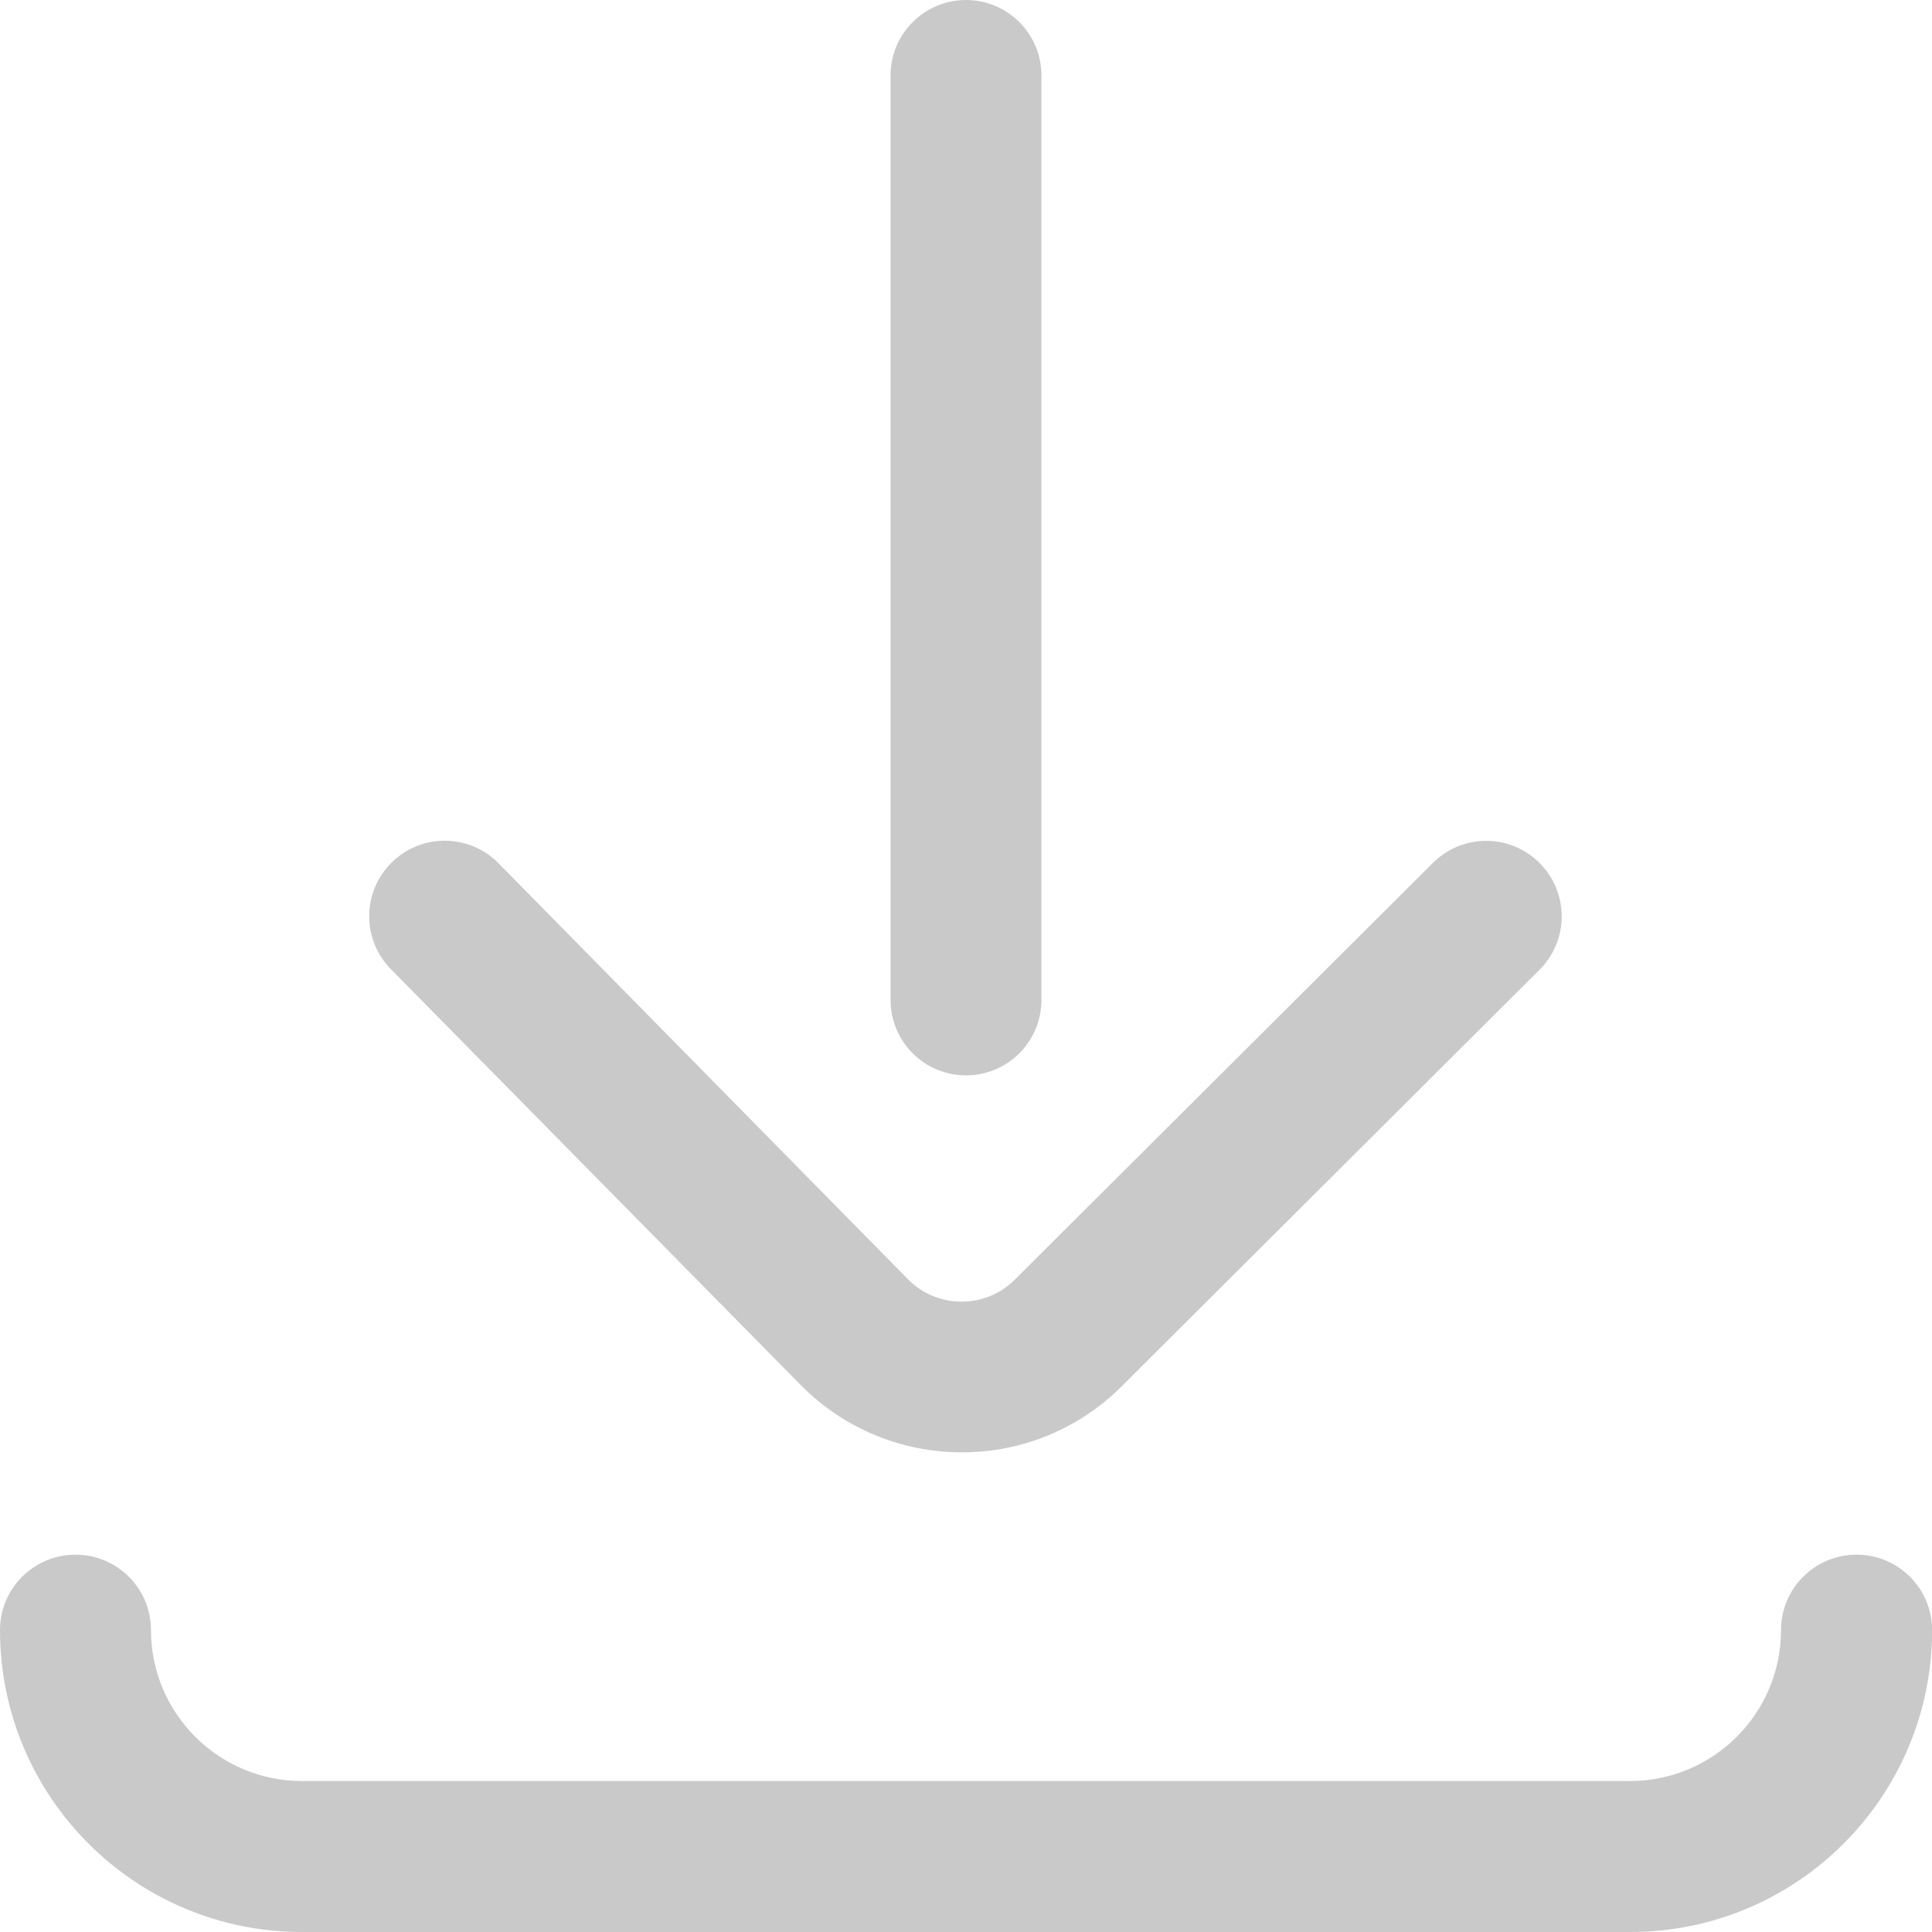
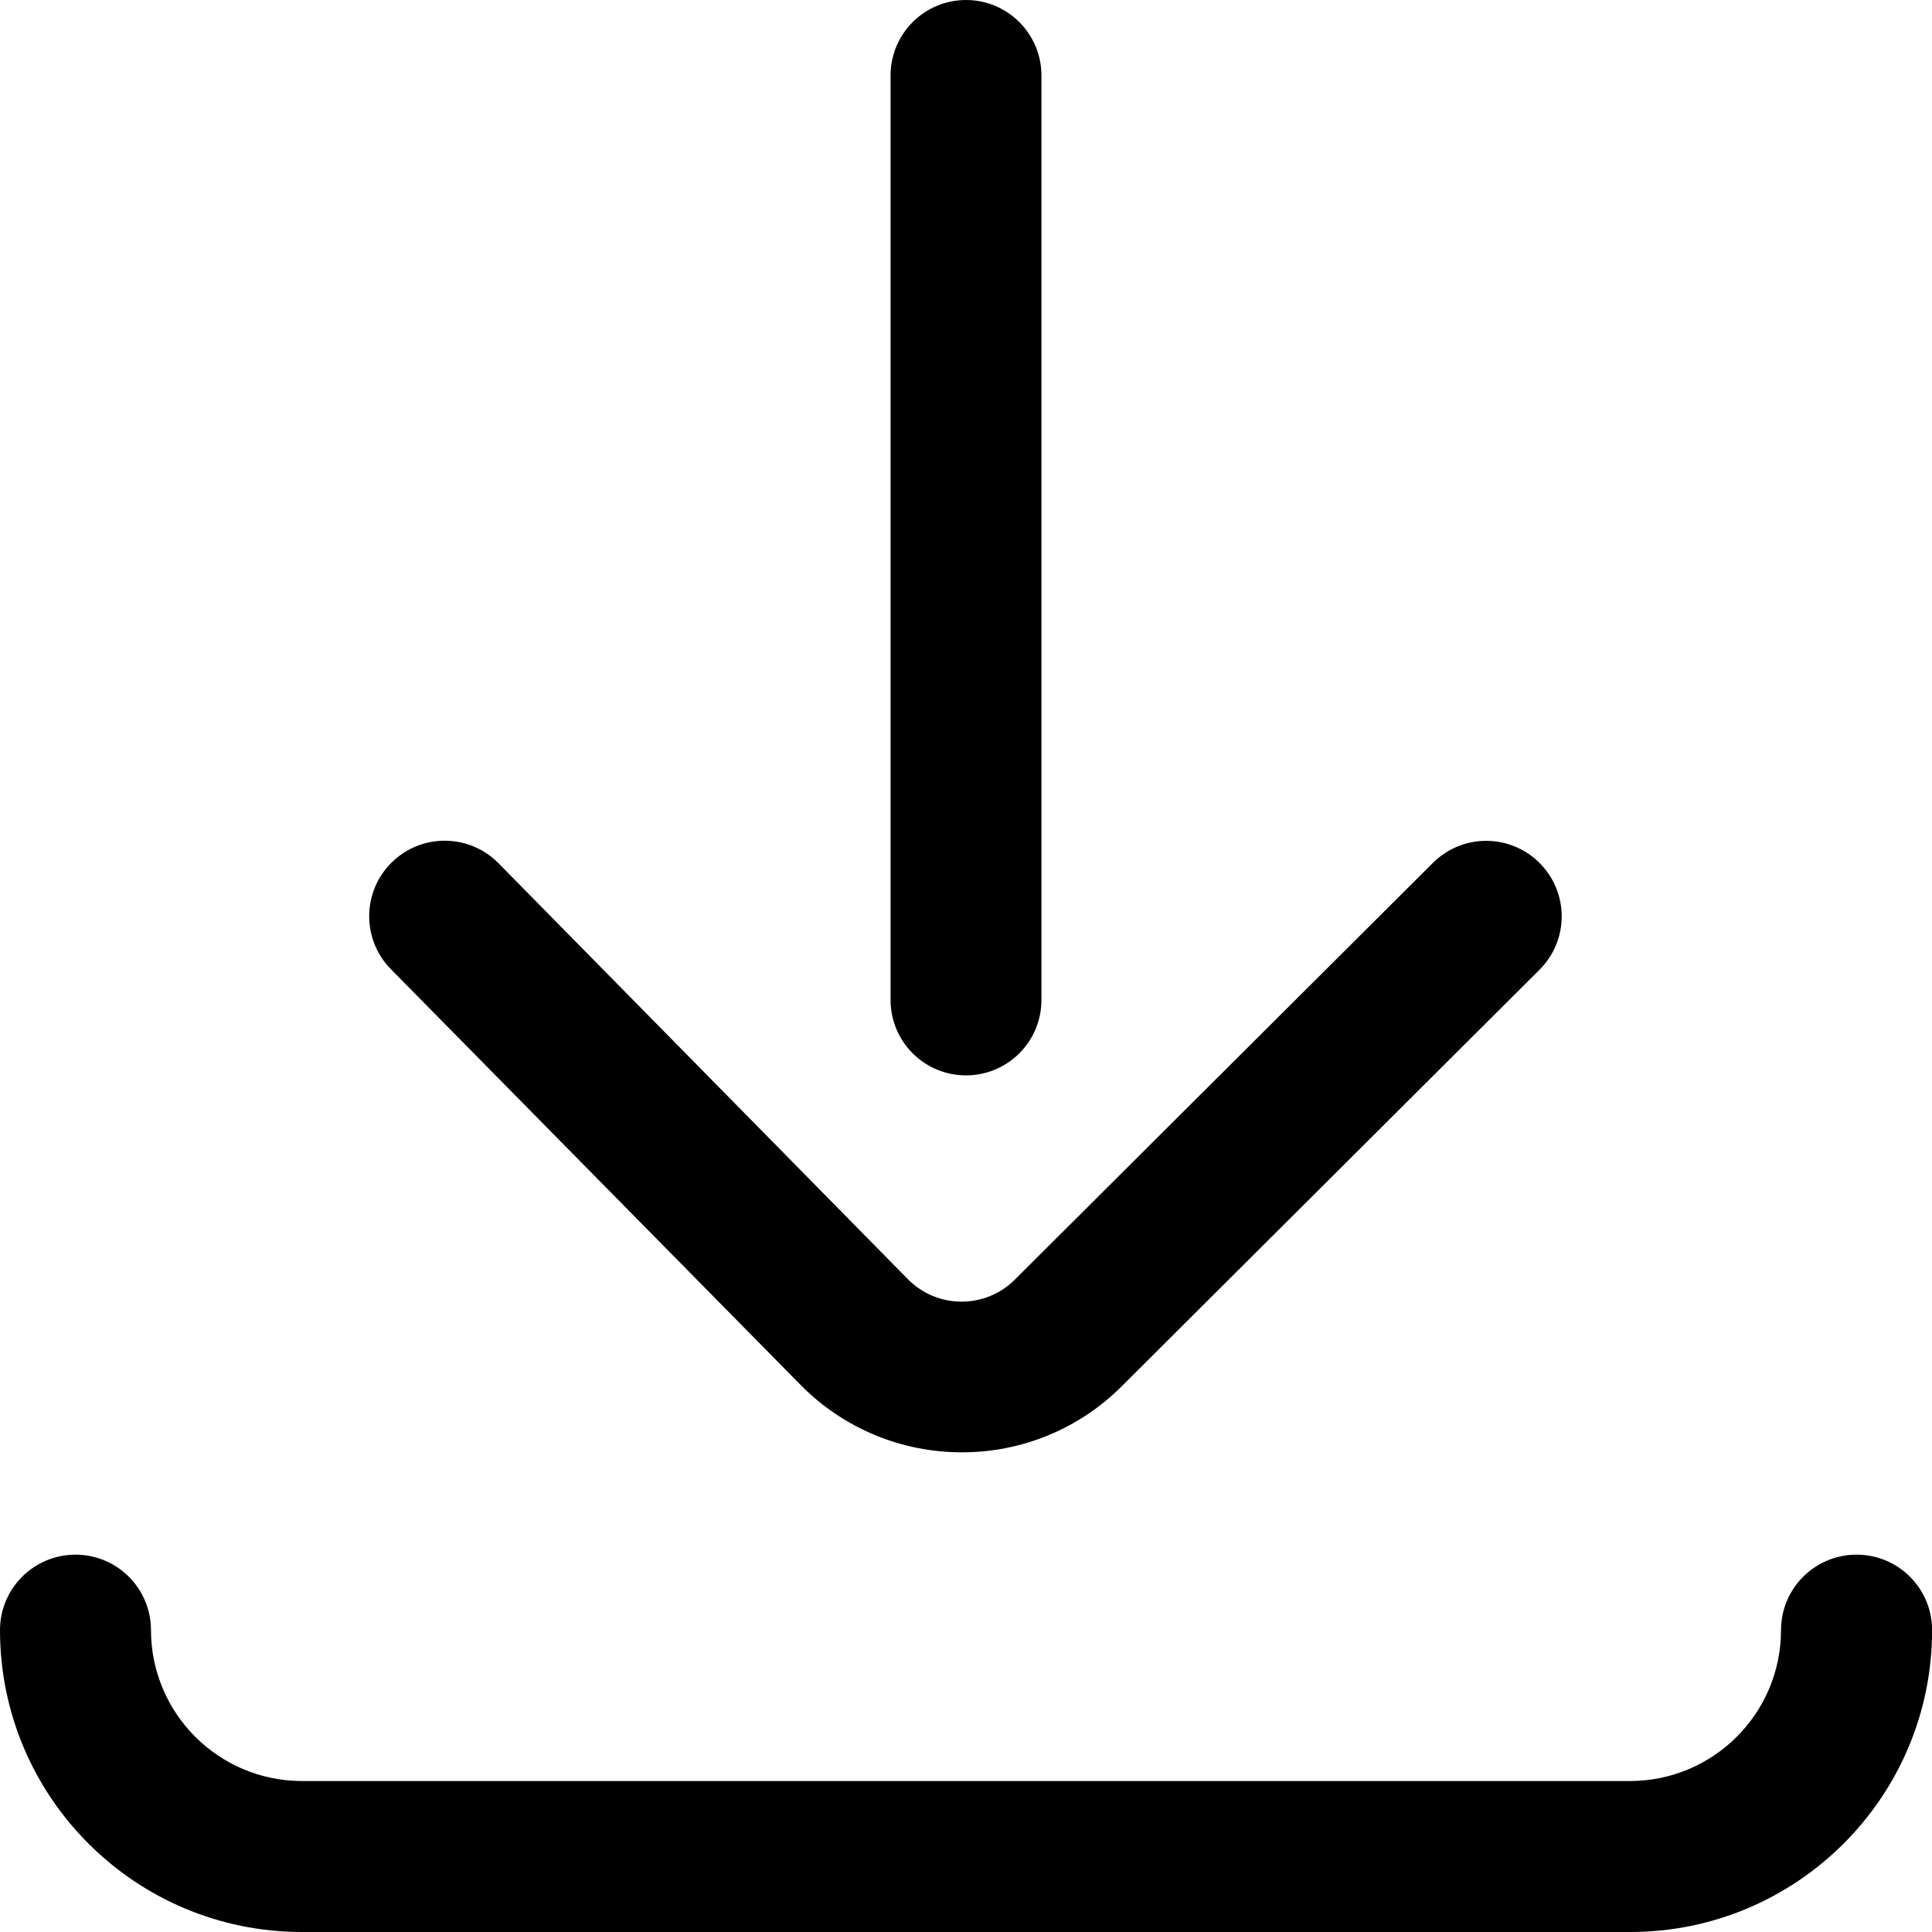
<svg xmlns="http://www.w3.org/2000/svg" id="prefix__picto-download" width="18.555" height="18.555" viewBox="0 0 18.555 18.555">
  <defs>
-     <style>
-             .prefix__cls-1{fill:#c9c9c9}
-         </style>
-   </defs>
+     </defs>
  <path id="prefix__Tracé_480" d="M-274.672 232.953a.724.724 0 0 0 .724-.725v-8.878a.725.725 0 0 0-.724-.725.725.725 0 0 0-.725.725v8.878a.724.724 0 0 0 .725.725z" class="prefix__cls-1" data-name="Tracé 480" transform="translate(283.95 -222.625)" />
  <path id="prefix__Tracé_481" d="M-276.25 235.937a2.168 2.168 0 0 0 1.538.636 2.163 2.163 0 0 0 1.536-.635l4.012-4a.724.724 0 0 0 0-1.025.724.724 0 0 0-1.025 0l-4.013 4a.721.721 0 0 1-.513.213.72.72 0 0 1-.511-.211l-3.937-4a.725.725 0 0 0-1.025-.007.725.725 0 0 0-.008 1.025z" class="prefix__cls-1" data-name="Tracé 481" transform="translate(283.95 -222.625)" />
  <path id="prefix__Tracé_482" d="M-266.12 237.556a.725.725 0 0 0-.725.724 1.451 1.451 0 0 1-1.449 1.45h-12.756a1.451 1.451 0 0 1-1.45-1.45.725.725 0 0 0-.725-.724.725.725 0 0 0-.725.724 2.9 2.9 0 0 0 2.9 2.9h12.756a2.9 2.9 0 0 0 2.9-2.9.725.725 0 0 0-.726-.724z" class="prefix__cls-1" data-name="Tracé 482" transform="translate(283.95 -222.625)" />
</svg>
